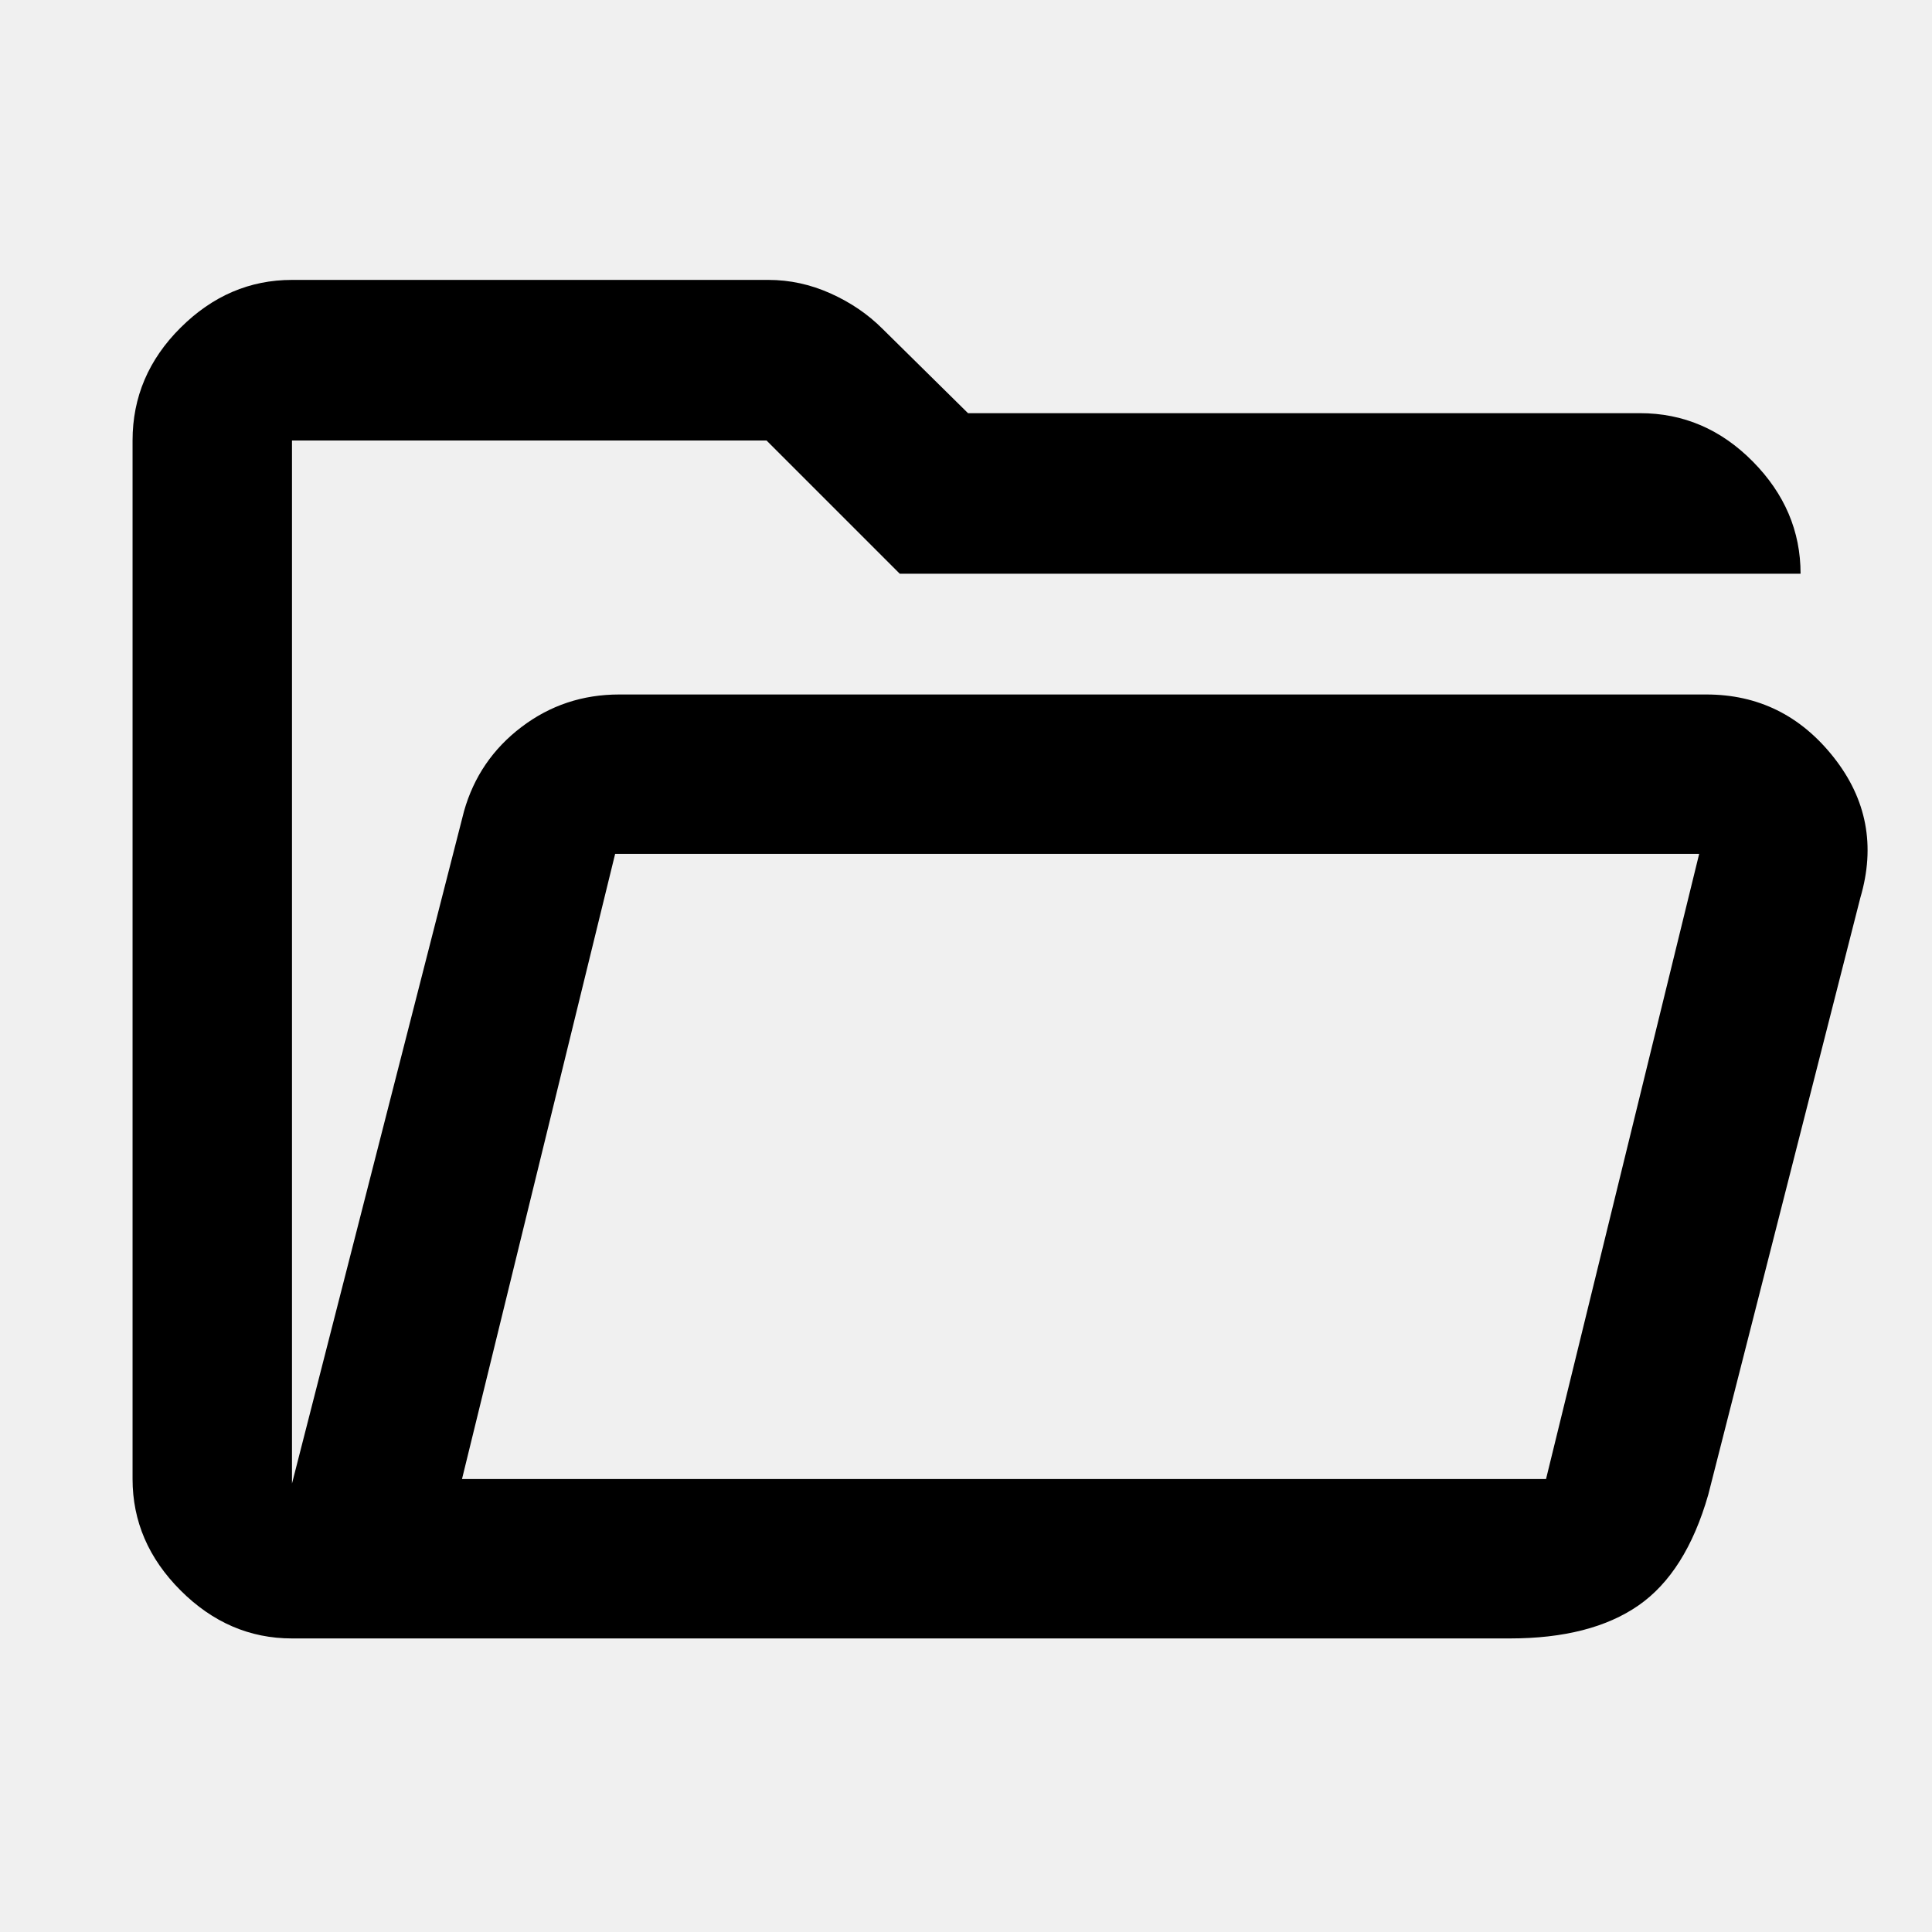
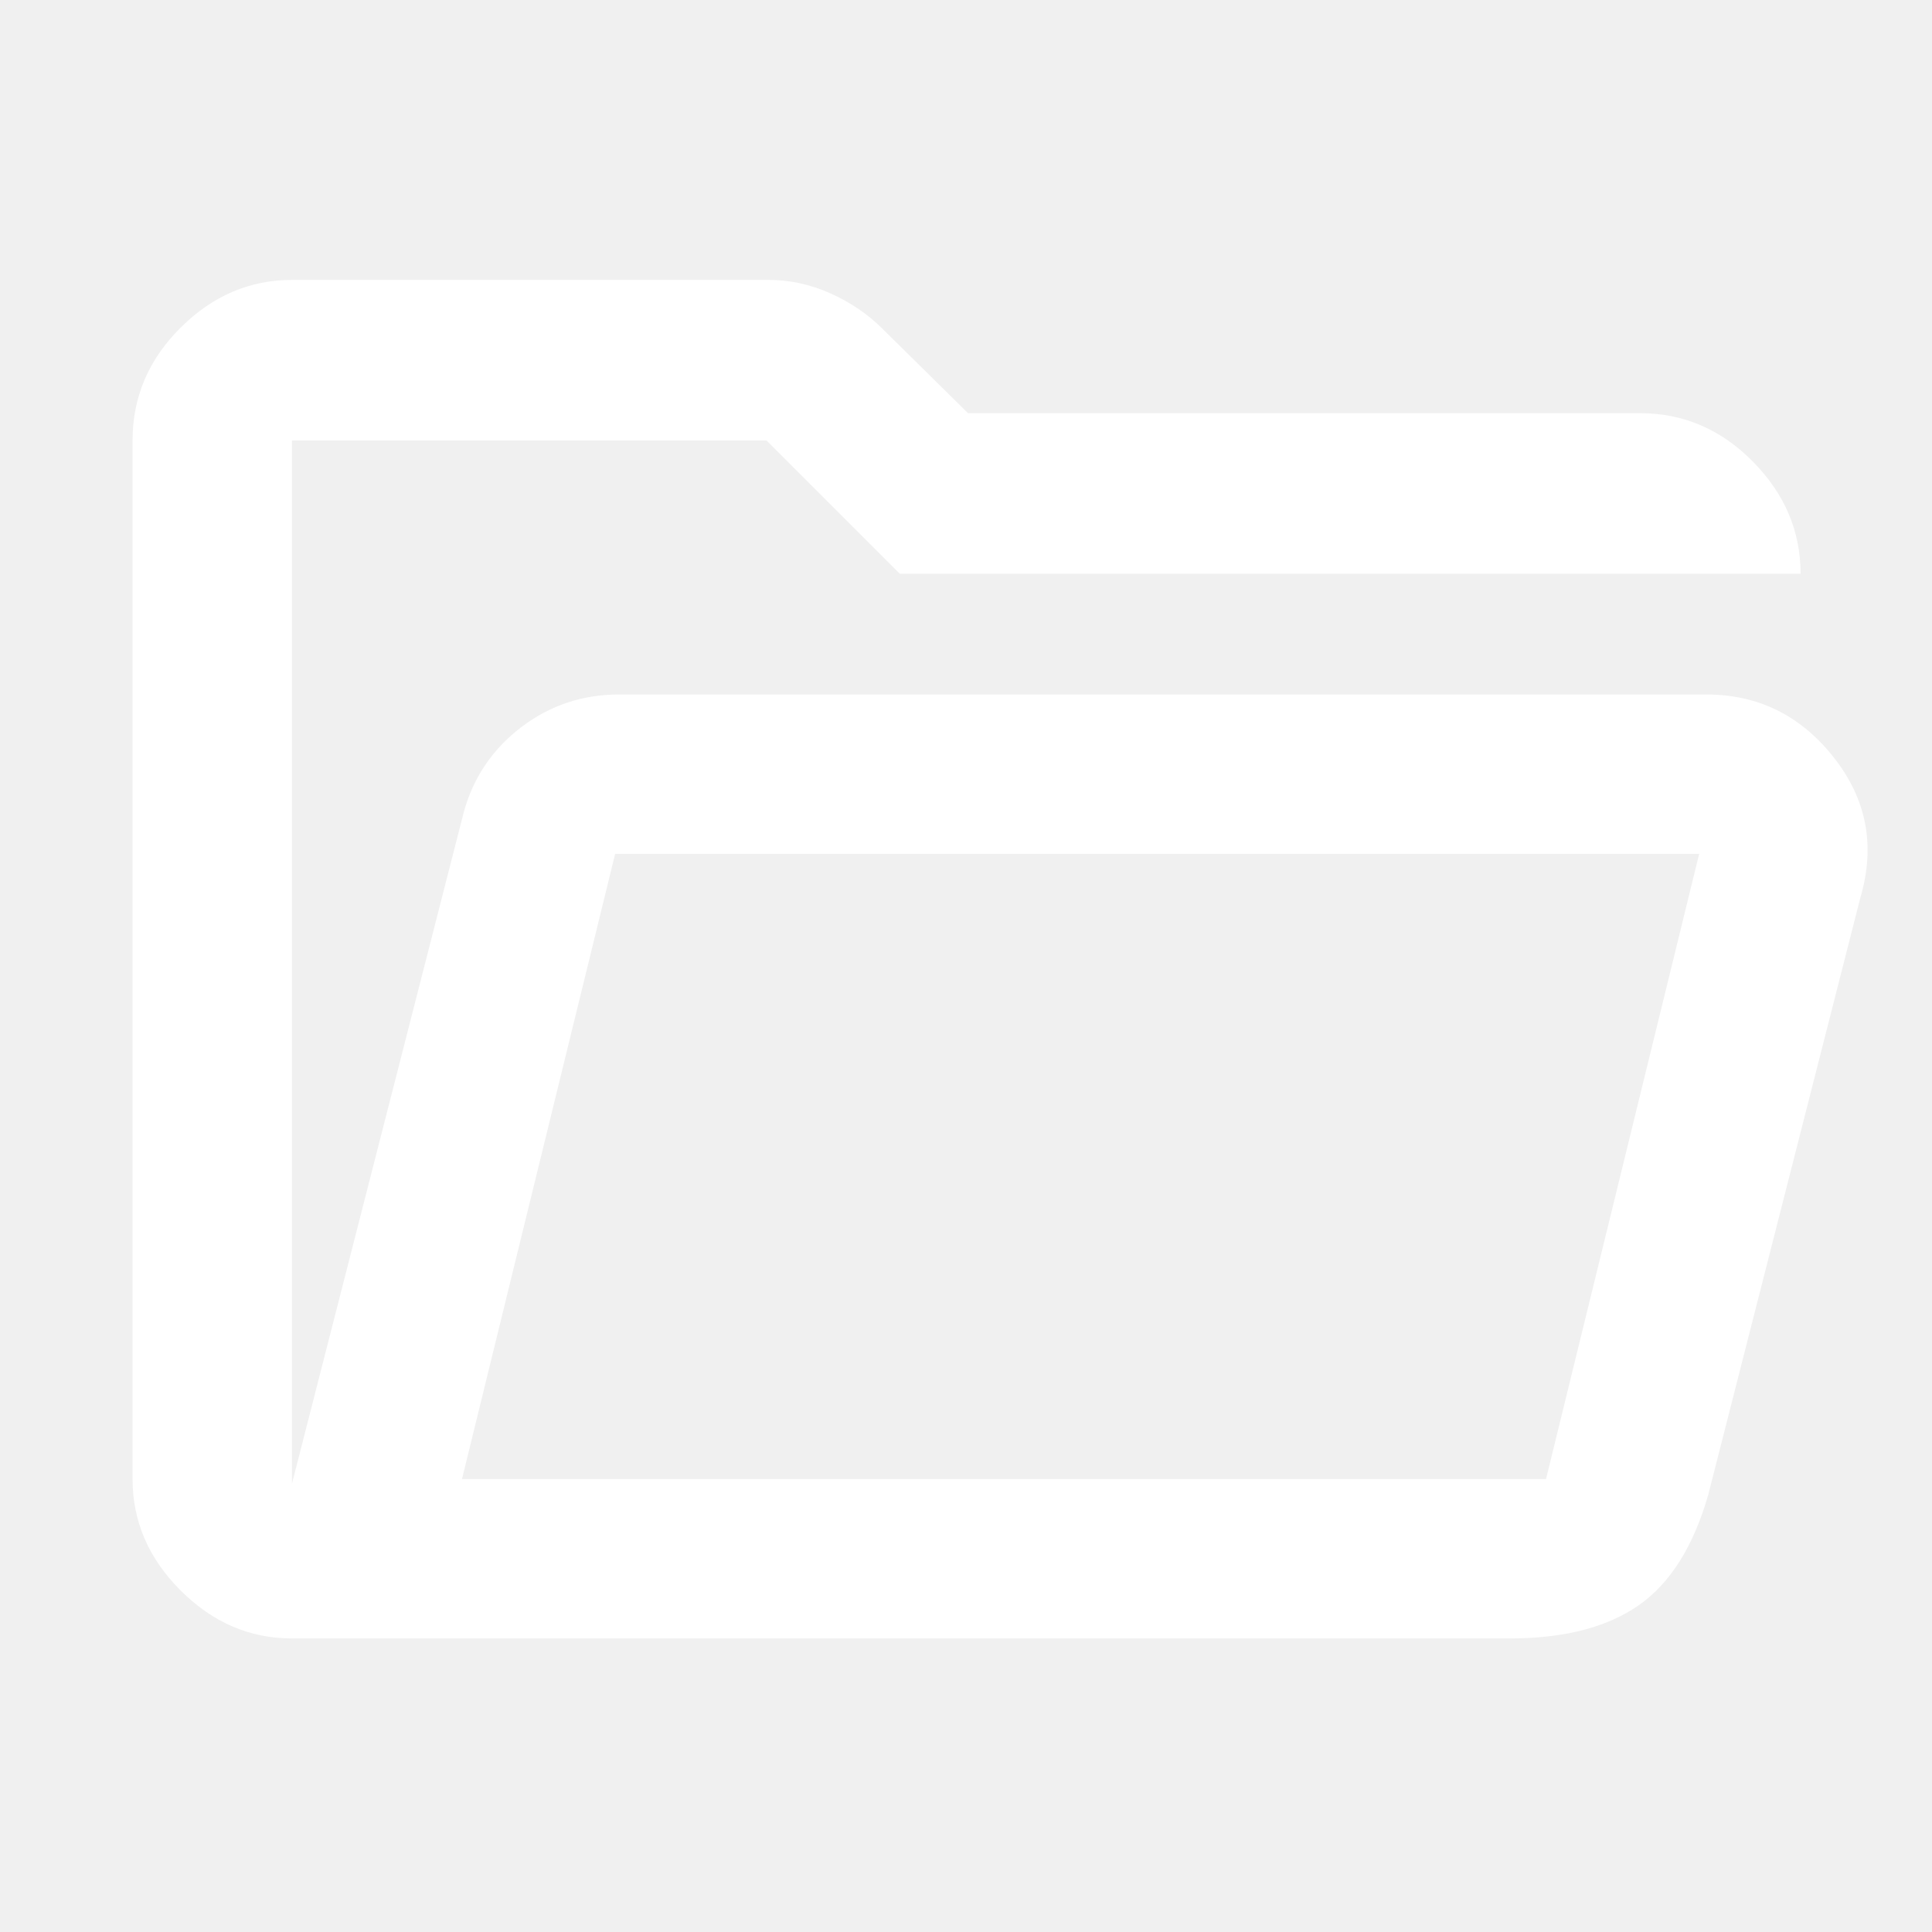
- <svg xmlns="http://www.w3.org/2000/svg" height="48" viewBox="0 -960 960 960" width="48">
+ <svg xmlns="http://www.w3.org/2000/svg" height="48" viewBox="0 -960 960 960" fill="white" width="48">
  <path d="M145.087-145.869q-31.507 0-55.362-23.856-23.856-23.855-23.856-55.362V-741.13q0-32.306 23.856-56.045 23.855-23.739 55.362-23.739h236.782q15.836 0 30.788 6.696 14.952 6.695 25.866 17.61L481-754.696h333.913q32.305 0 56.044 24.021 23.739 24.022 23.739 55.762H447.087l-66.218-66.217H145.087v518.304l85.478-334.086q7.261-25.653 28.544-41.827 21.282-16.174 48.544-16.174h540.216q38.609 0 63.261 31.196 24.653 31.196 13.261 69.806l-75.564 296.606q-11.087 38.696-34.718 55.066-23.631 16.37-63.893 16.37H145.087Zm84.48-79.218h538.65l76.087-310.607H305.653l-76.086 310.607Zm0 0 76.086-310.607-76.086 310.607Zm-84.48-370.607V-741.13v145.436Z" />
</svg>
